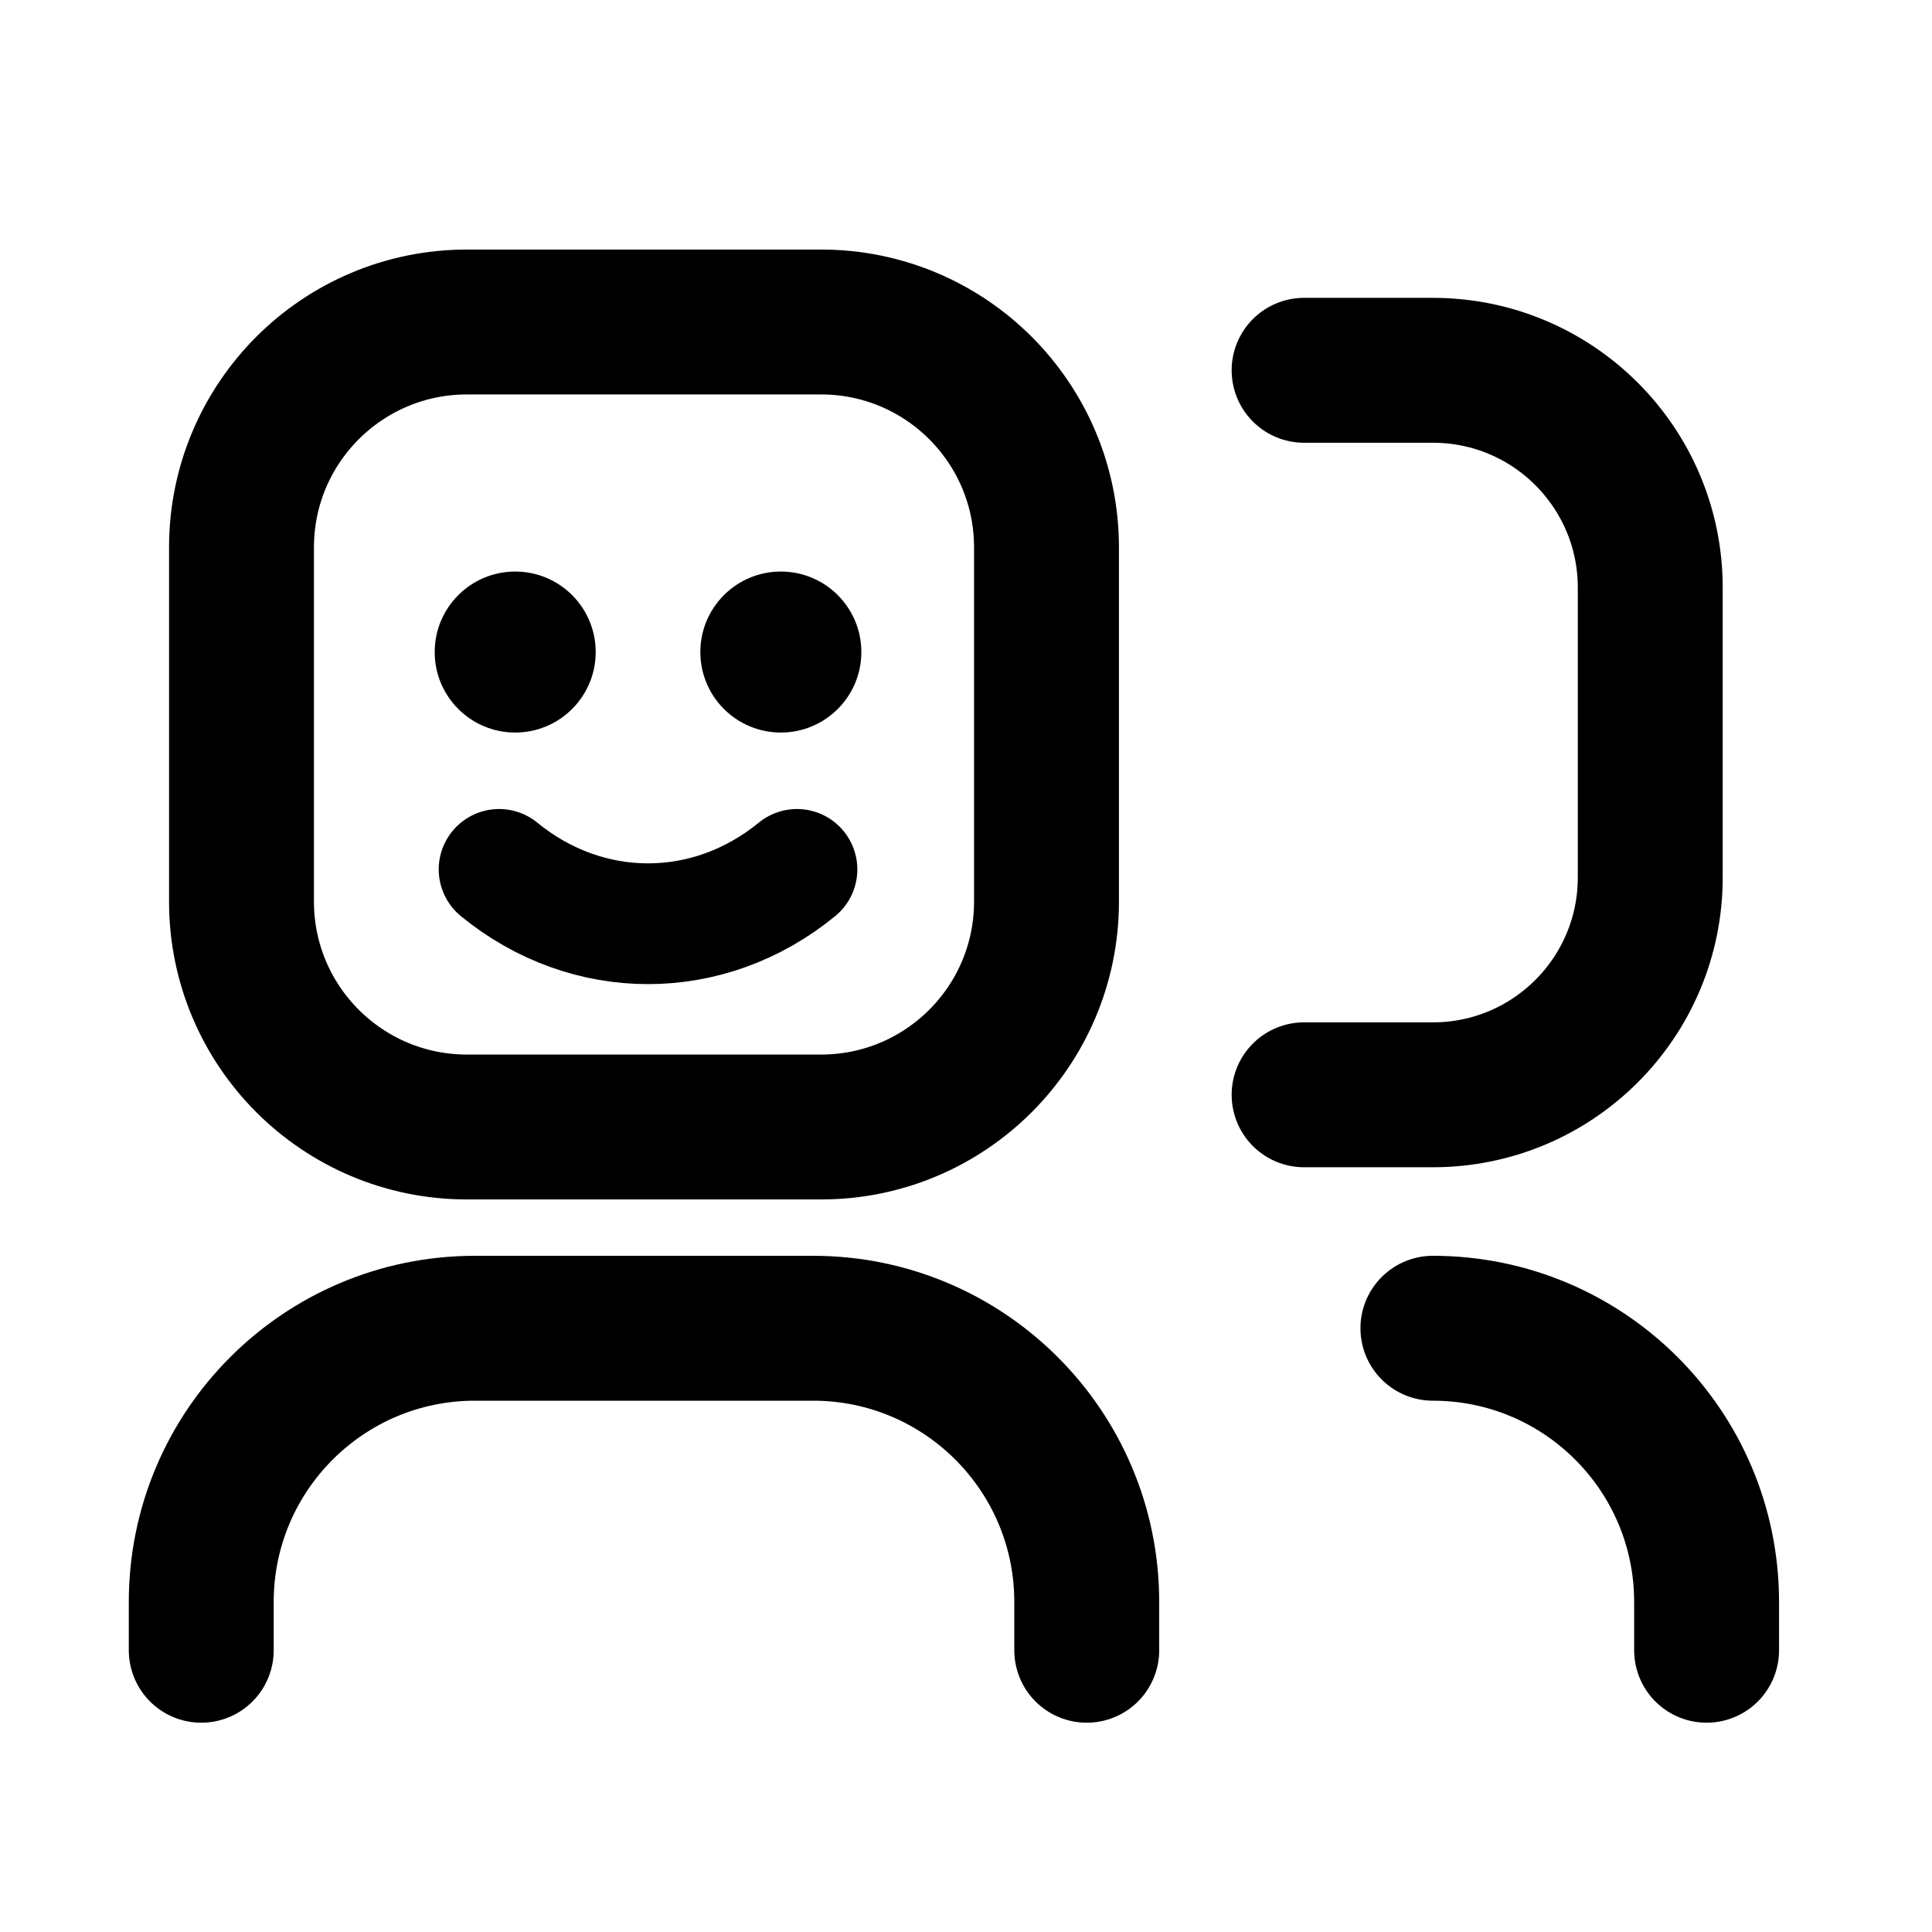
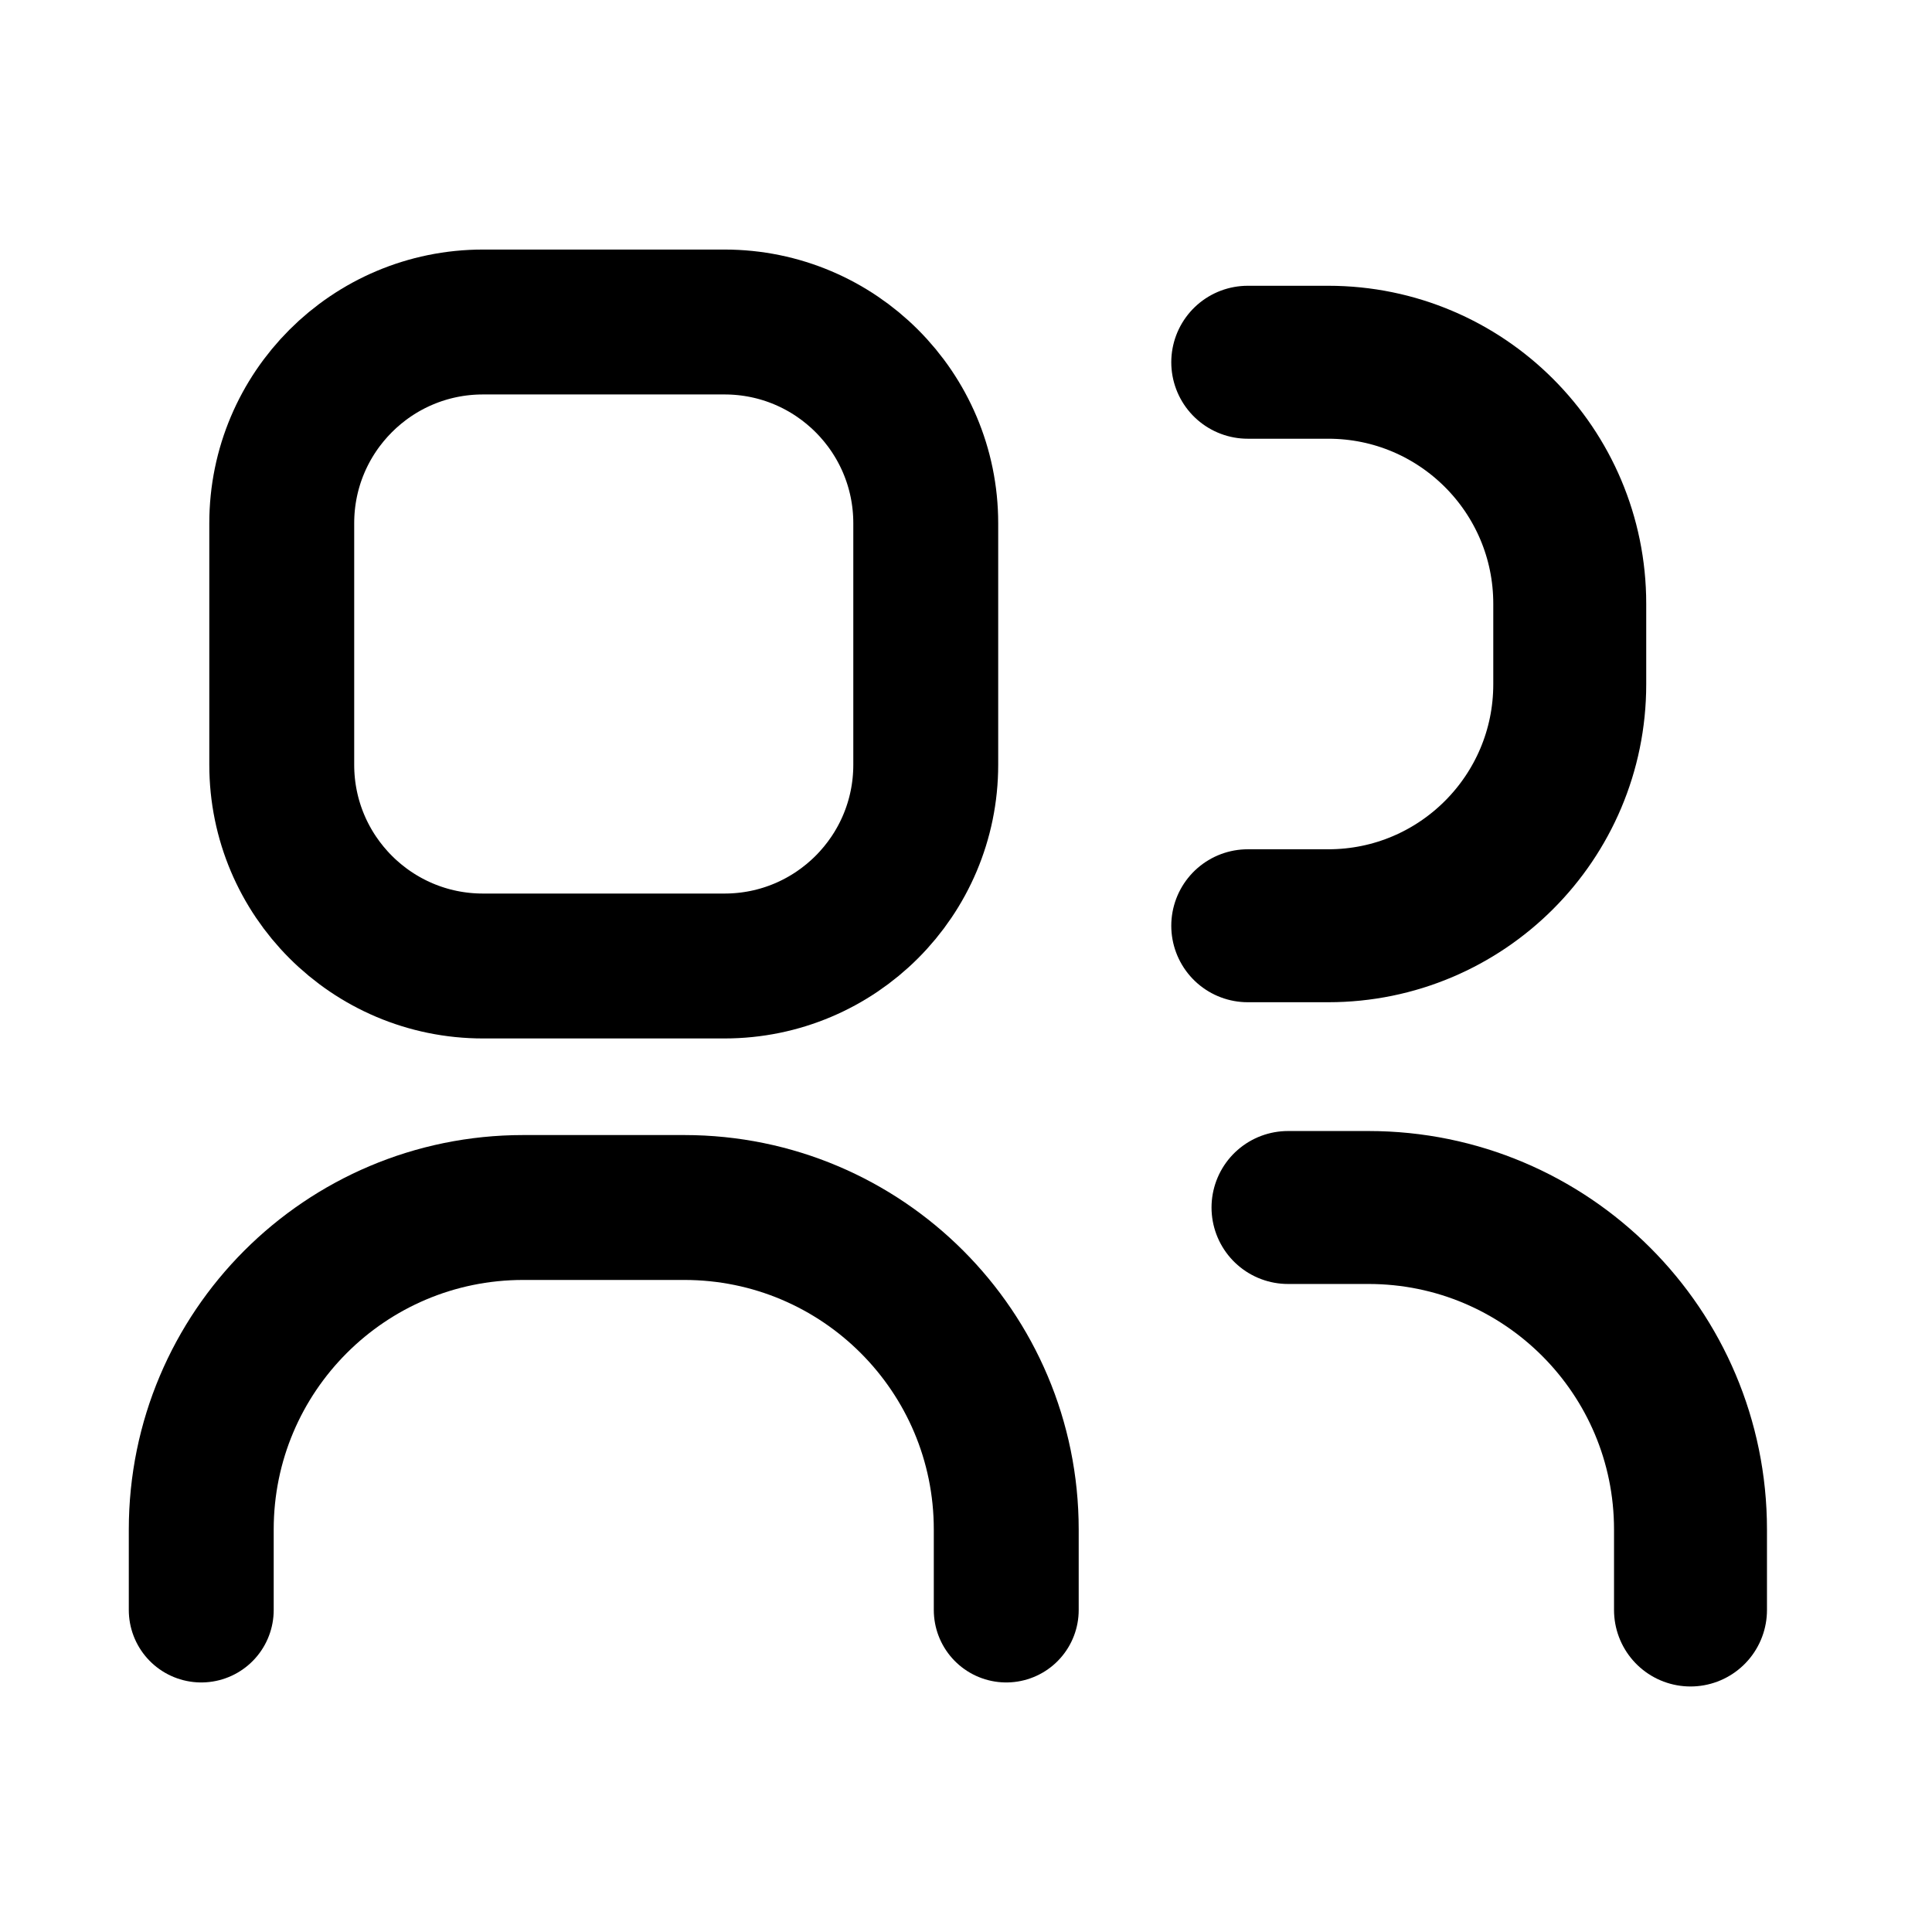
<svg xmlns="http://www.w3.org/2000/svg" viewBox="0 0 24 24" fill="none" stroke="#000" stroke-width="1.8" stroke-linecap="round" stroke-linejoin="round">
-   <rect x="3" y="4" width="10" height="10" rx="2.800" />
-   <path d="M2.500 20.500v-.600a3.400 3.400 0 0 1 3.400-3.400h4.200a3.400 3.400 0 0 1 3.400 3.400v.600" />
-   <path d="M16.200 4.600h1.600A2.700 2.700 0 0 1 20.500 7.300v3.600a2.700 2.700 0 0 1-2.700 2.700h-1.600M17.800 16.500a3.400 3.400 0 0 1 3.400 3.400v.600" />
-   <circle cx="6.4" cy="8.1" r="1" fill="#000" stroke="none" />
-   <circle cx="9.7" cy="8.1" r="1" fill="#000" stroke="none" />
-   <path d="M6.2 10.8c1.1.9 2.6.9 3.7 0" fill="none" stroke="#000" stroke-width="1.5" stroke-linecap="round" stroke-linejoin="round" />
+   <rect x="3.5" y="4" width="8" height="8" rx="2.5" />
+   <path d="M2.5 20v-1a4 4 0 0 1 4-4h2a4 4 0 0 1 4 4v1" />
+   <path d="M15.5 4.5h1a3 3 0 0 1 3 3v1a3 3 0 0 1-3 3h-1M16 15h1a4 4 0 0 1 4 4v1" fill="none" stroke="#000" stroke-width="1.9" stroke-linecap="round" stroke-linejoin="round" />
</svg>
